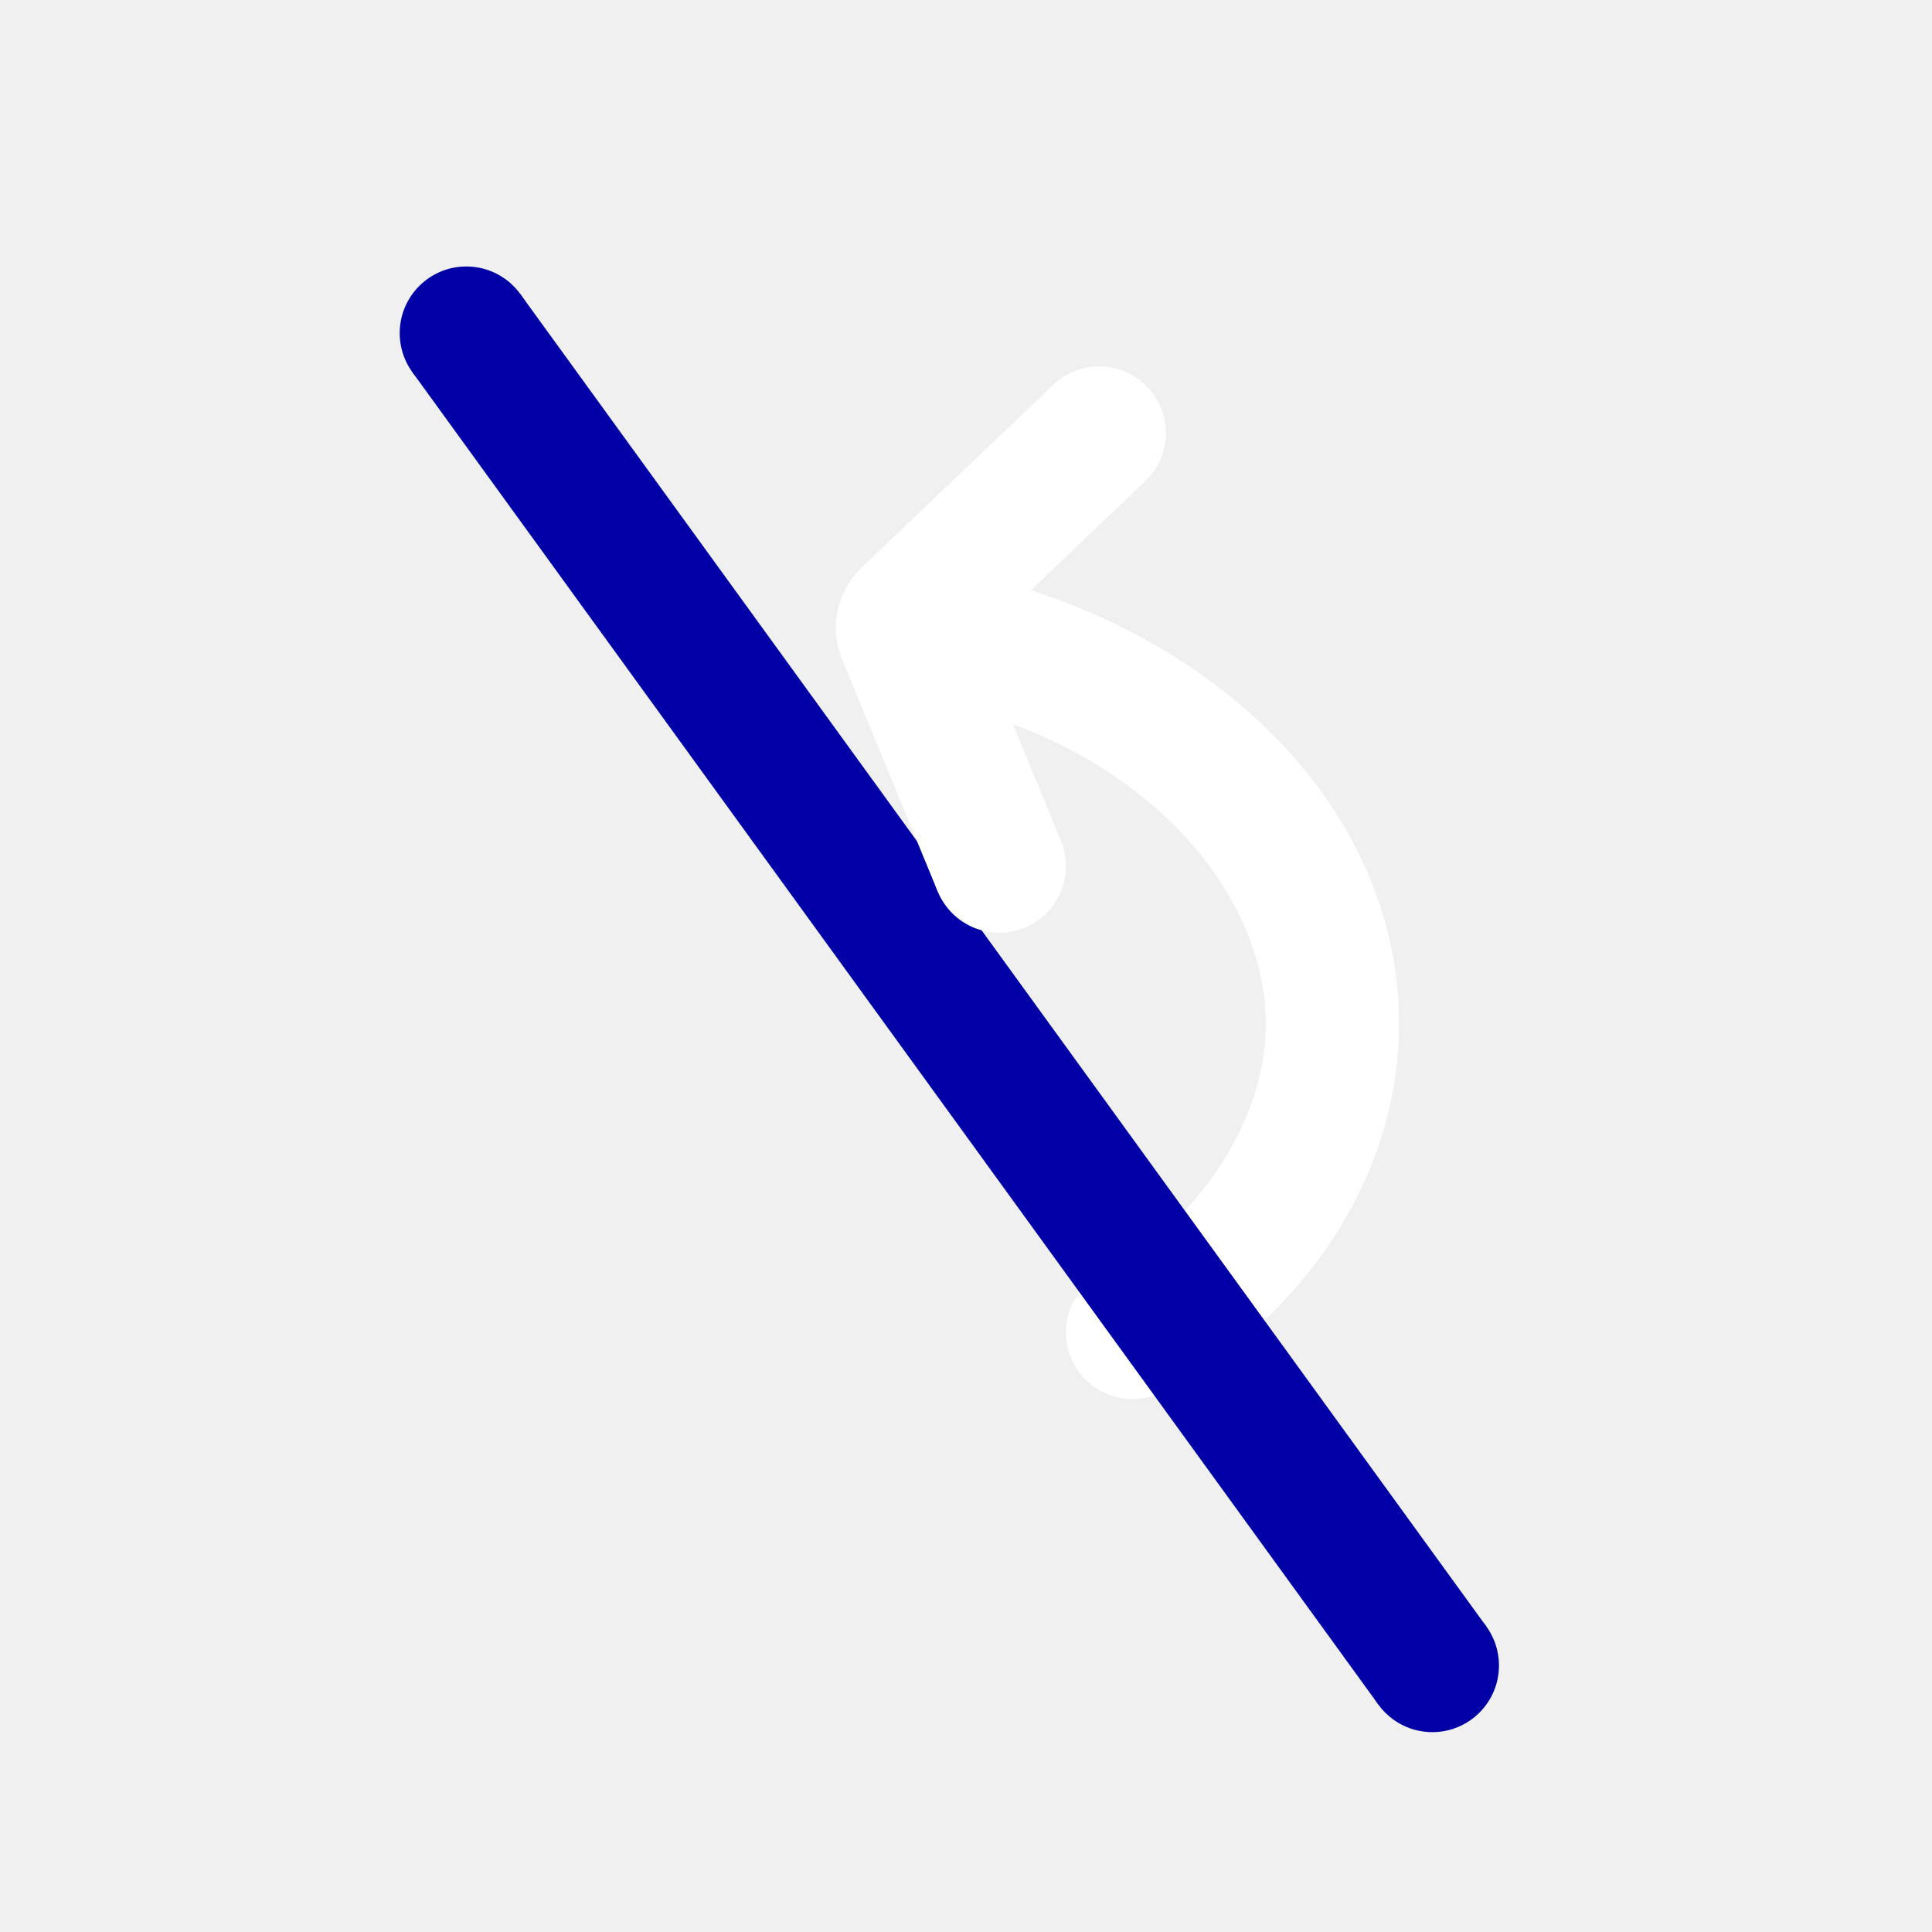
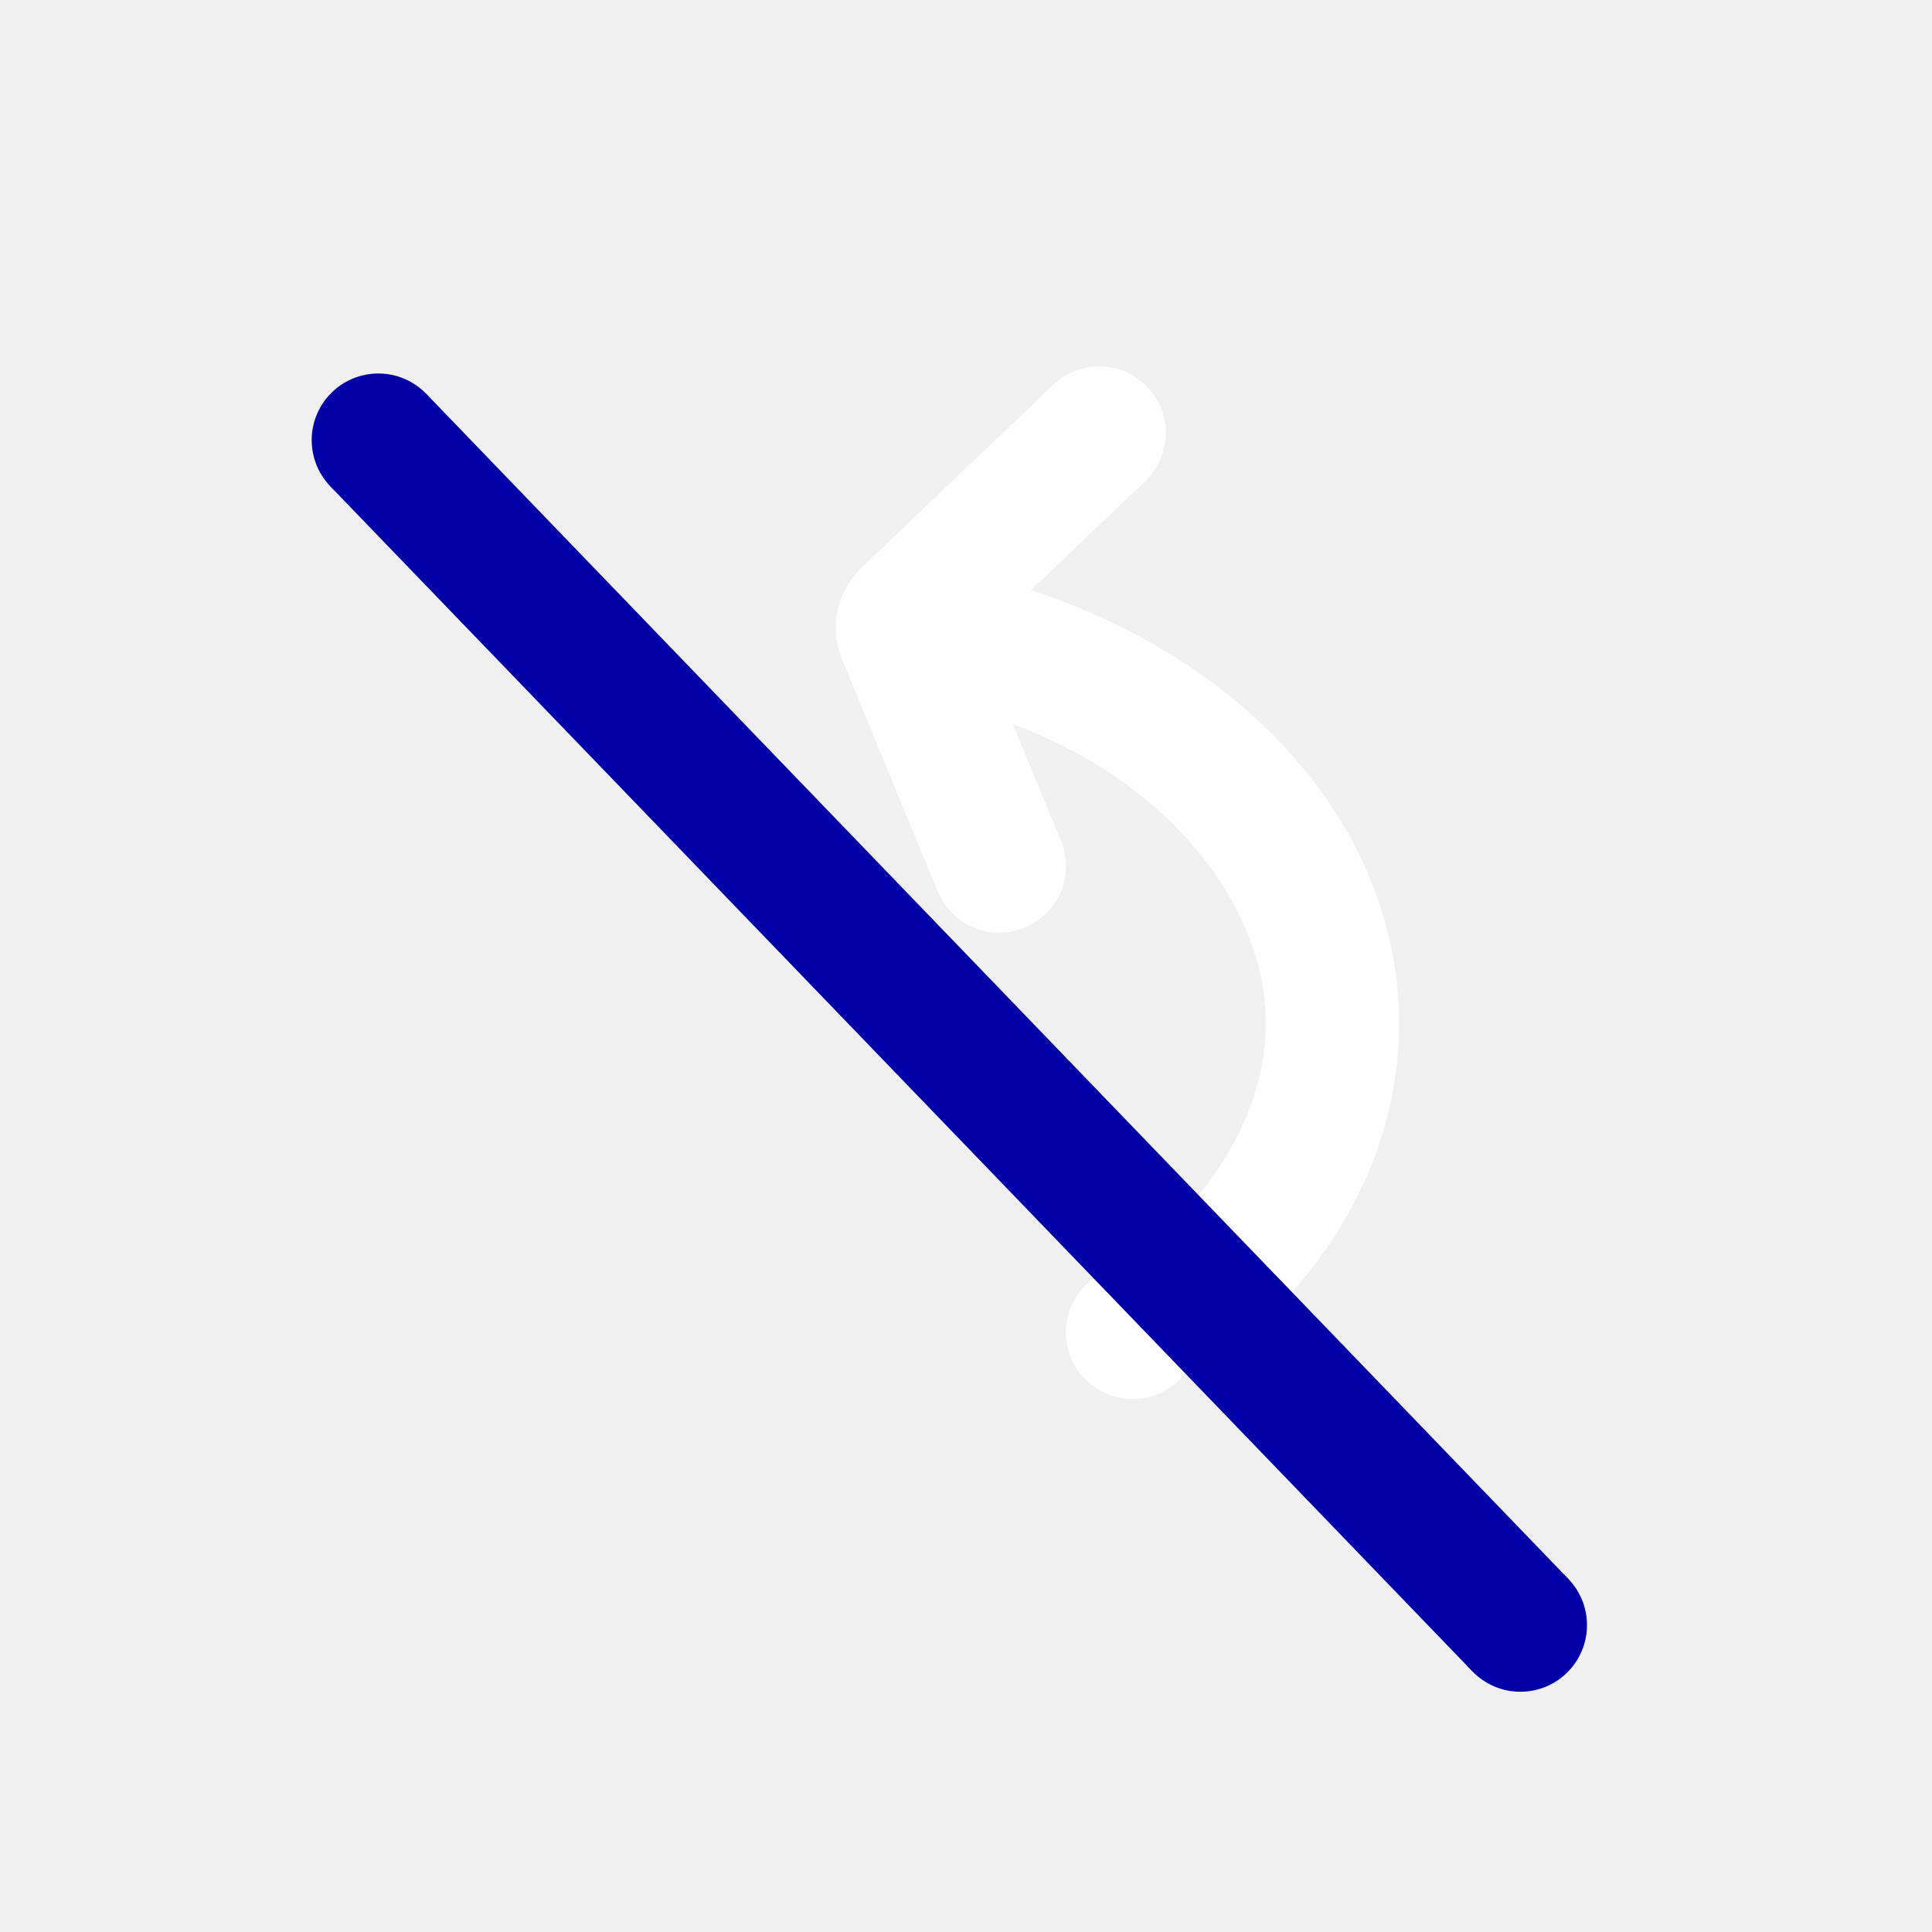
<svg xmlns="http://www.w3.org/2000/svg" width="58" height="58" viewBox="0 0 58 58" fill="none">
  <path fill-rule="evenodd" clip-rule="evenodd" d="M28 21.054C34.279 22.34 38 26.748 38 30.729C38 32.844 36.95 35.079 35.025 36.903L37.16 40.365C40.161 37.85 42 34.459 42 30.729C42 23.994 36.003 18.366 28 17L28 21.054Z" fill="white" />
-   <circle cx="34" cy="40" r="2" transform="rotate(180 34 40)" fill="white" />
-   <path d="M43 50L14 10" stroke="#0000A6" stroke-width="4" />
-   <circle cx="2" cy="2" r="2" transform="matrix(-1 0 0 1 16 8)" fill="#0000A6" />
-   <circle cx="2" cy="2" r="2" transform="matrix(-1 0 0 1 45 48)" fill="#0000A6" />
+   <circle cx="34" cy="40" r="2" transform="rotate(180 34.0001 40)" fill="white" />
+   <path d="M45.642 48.787L11.358 13.213" stroke="#0000A6" stroke-width="4" />
+   <circle cx="2" cy="2" r="2" transform="matrix(-0.990268 0.139173 0.139173 0.990268 13.0599 10.9539)" fill="#0000A6" />
+   <circle cx="2" cy="2" r="2" transform="matrix(-0.990268 0.139173 0.139173 0.990268 47.3445 46.5286)" fill="#0000A6" />
  <path d="M30 26L27.13 19.036C27.052 18.846 27.098 18.626 27.248 18.484L33 13" stroke="white" stroke-width="4" stroke-linejoin="round" />
-   <circle cx="30" cy="26" r="2" transform="rotate(180 30 26)" fill="white" />
-   <circle cx="33" cy="13" r="2" transform="rotate(180 33 13)" fill="white" />
+   <circle cx="30" cy="26" r="2" transform="rotate(180 30.0001 26)" fill="white" />
+   <circle cx="33" cy="13" r="2" transform="rotate(180 33.0001 13)" fill="white" />
</svg>
